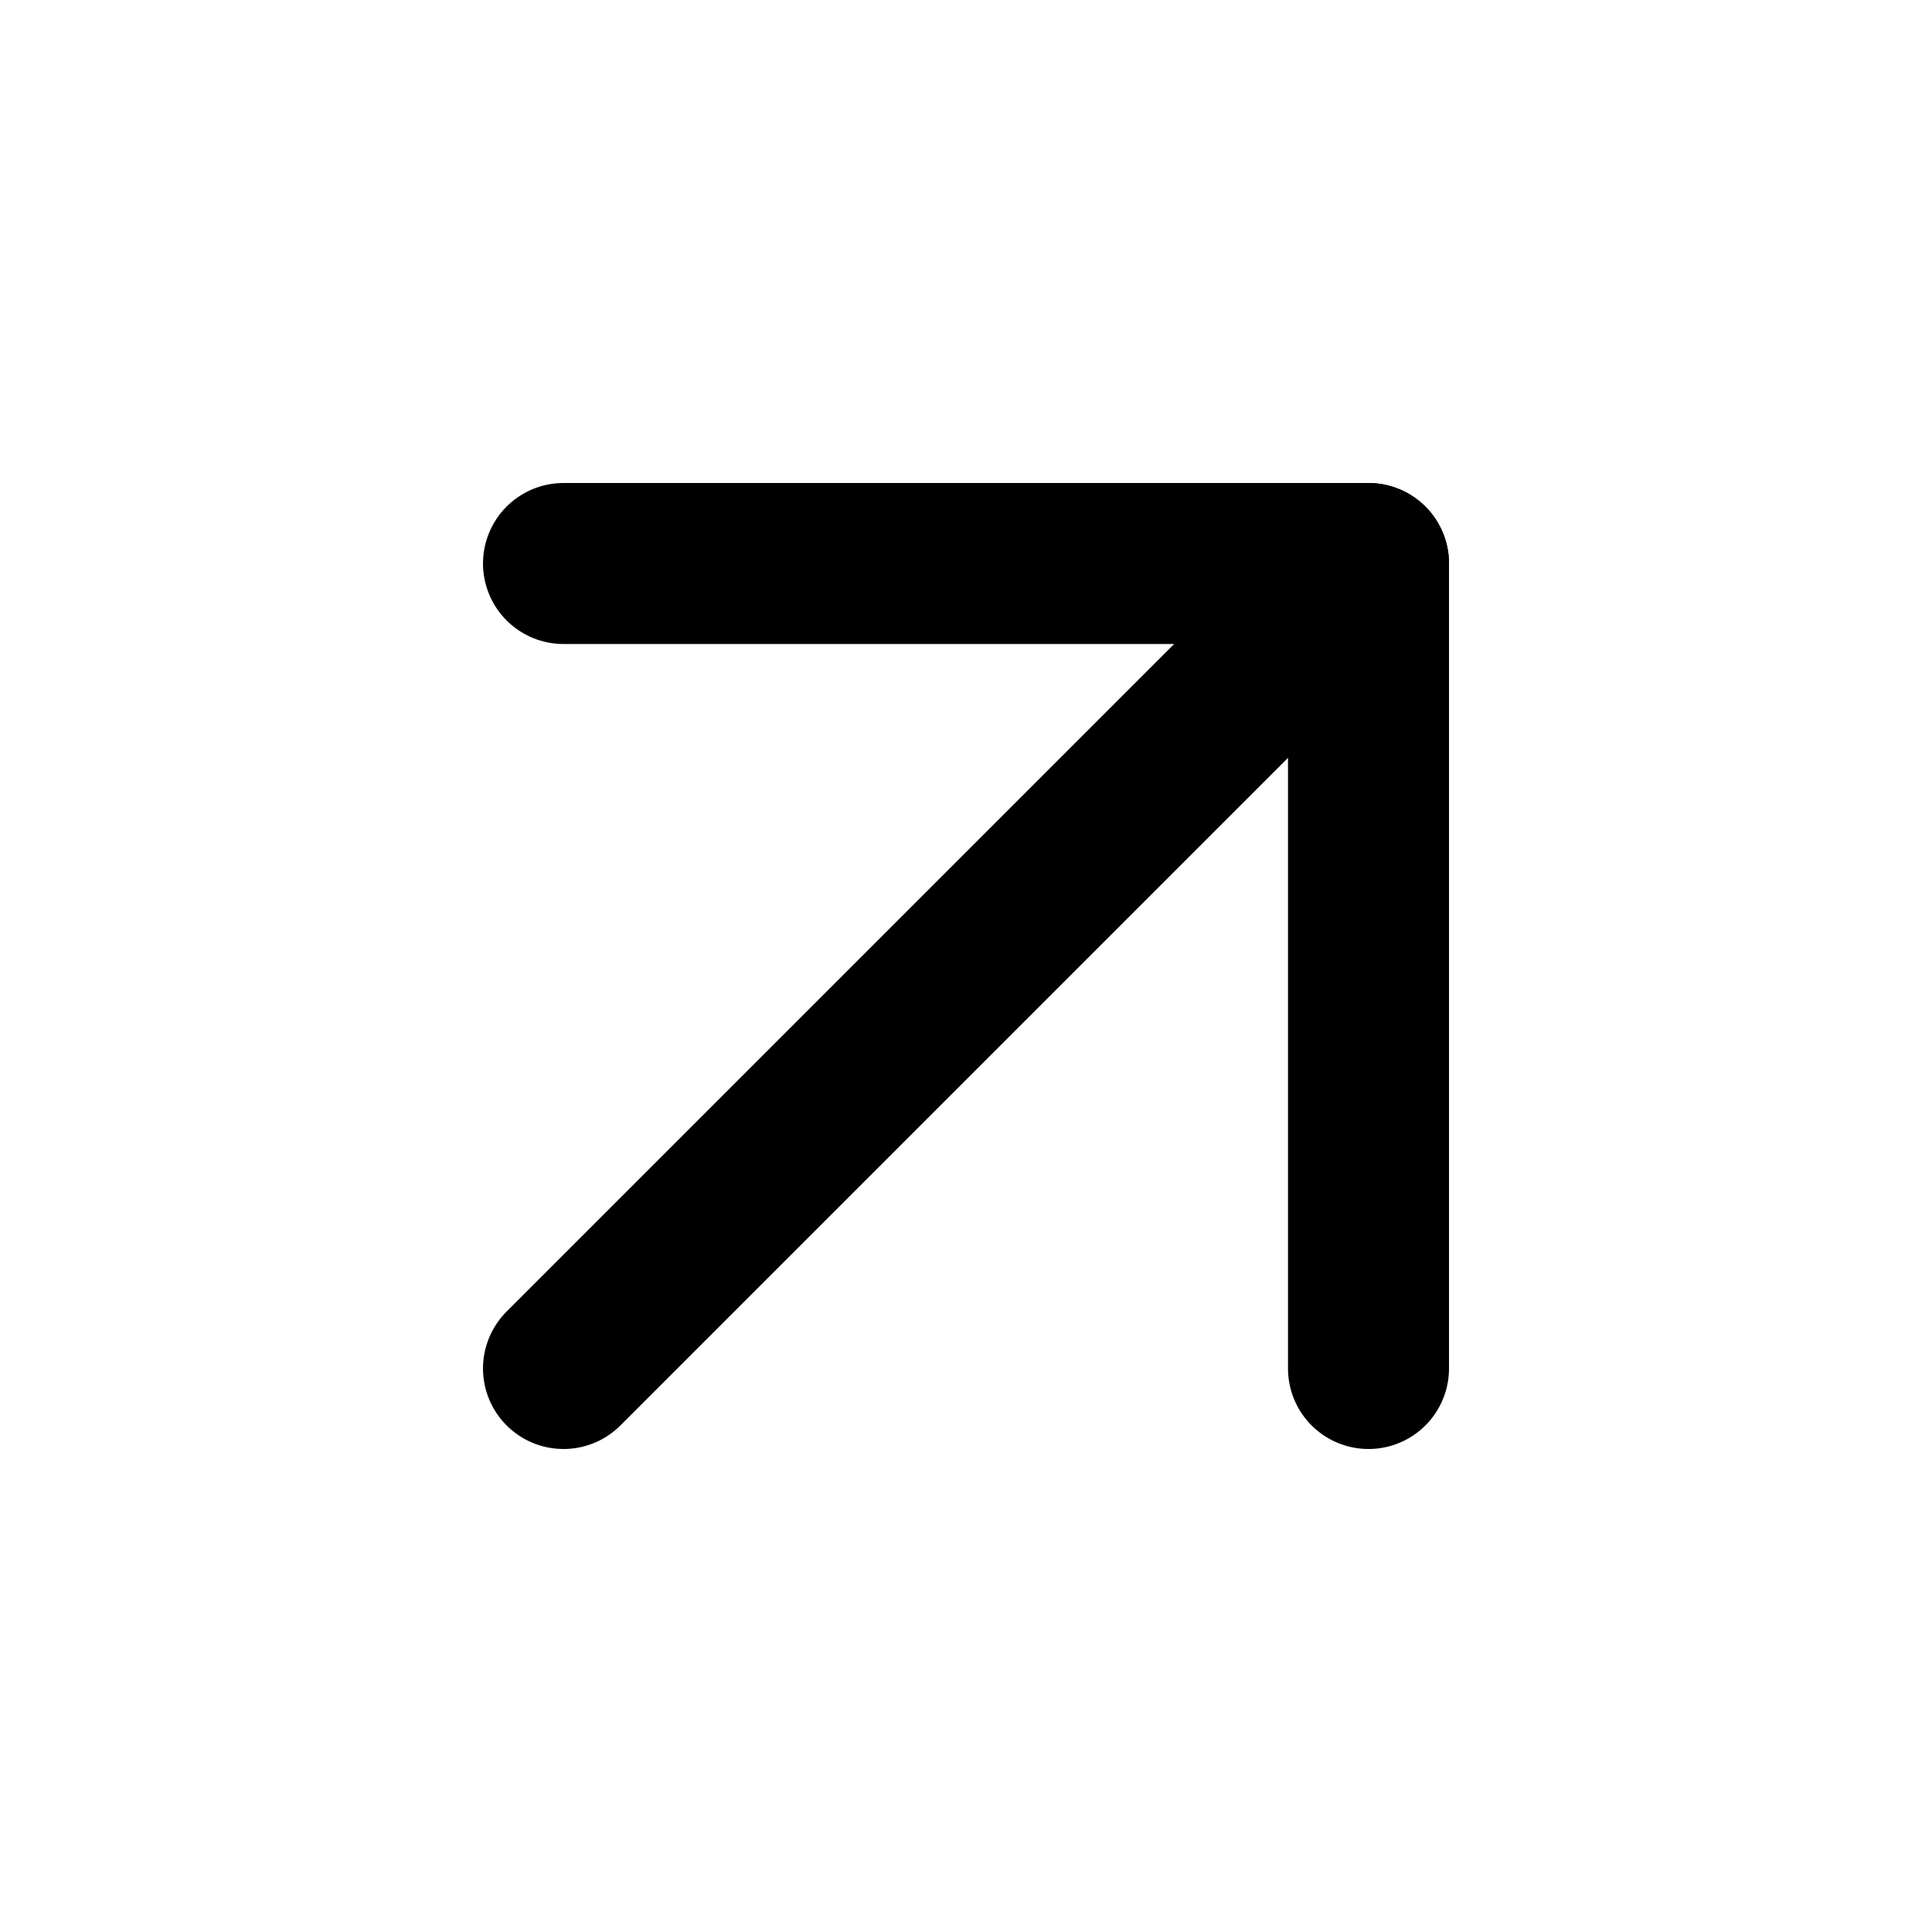
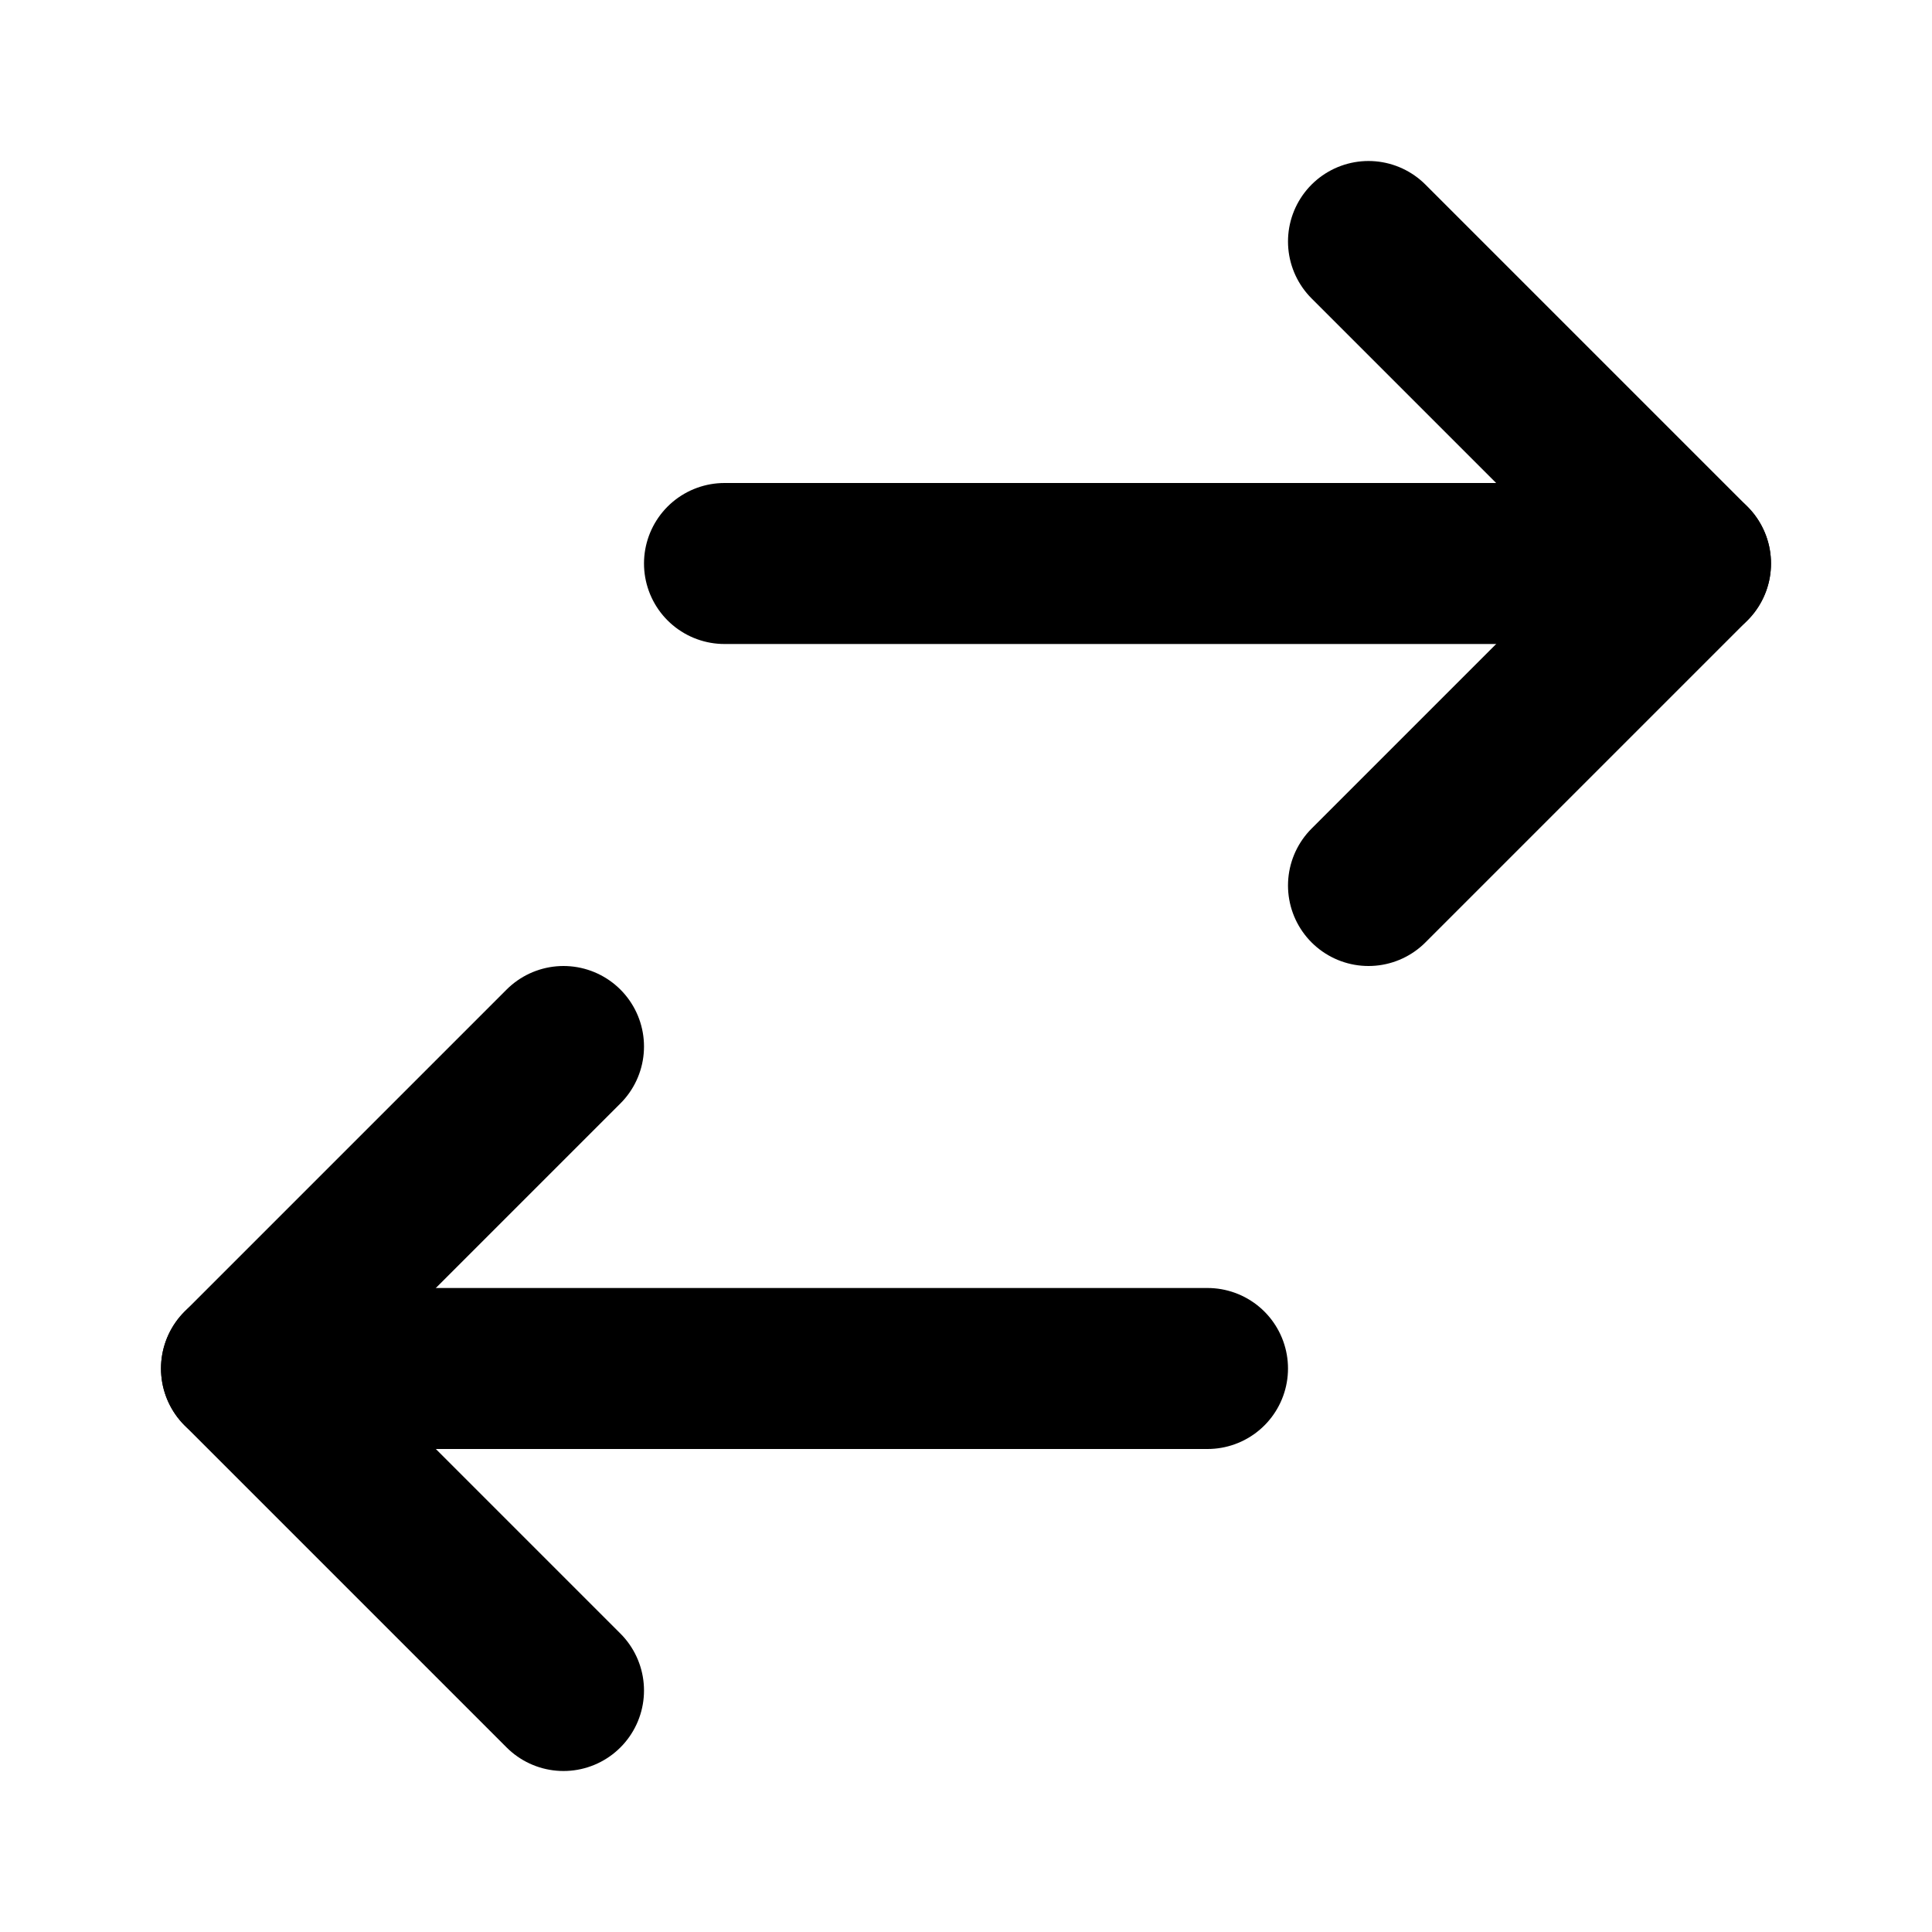
<svg xmlns="http://www.w3.org/2000/svg" width="24" height="24" viewBox="0 0 24 24" fill="none">
-   <path d="M7 17L17 7" stroke="currentColor" stroke-width="2" stroke-linecap="round" stroke-linejoin="round" />
-   <path d="M7 7H17V17" stroke="currentColor" stroke-width="2" stroke-linecap="round" stroke-linejoin="round" />
+   <path d="M17 11L21 7L17 3" stroke="currentColor" stroke-width="2" stroke-linecap="round" stroke-linejoin="round" />
+   <path d="M21 7H9" stroke="currentColor" stroke-width="2" stroke-linecap="round" stroke-linejoin="round" />
+   <path d="M7 21L3 17L7 13" stroke="currentColor" stroke-width="2" stroke-linecap="round" stroke-linejoin="round" />
+   <path d="M15 17H3" stroke="currentColor" stroke-width="2" stroke-linecap="round" stroke-linejoin="round" />
</svg>
